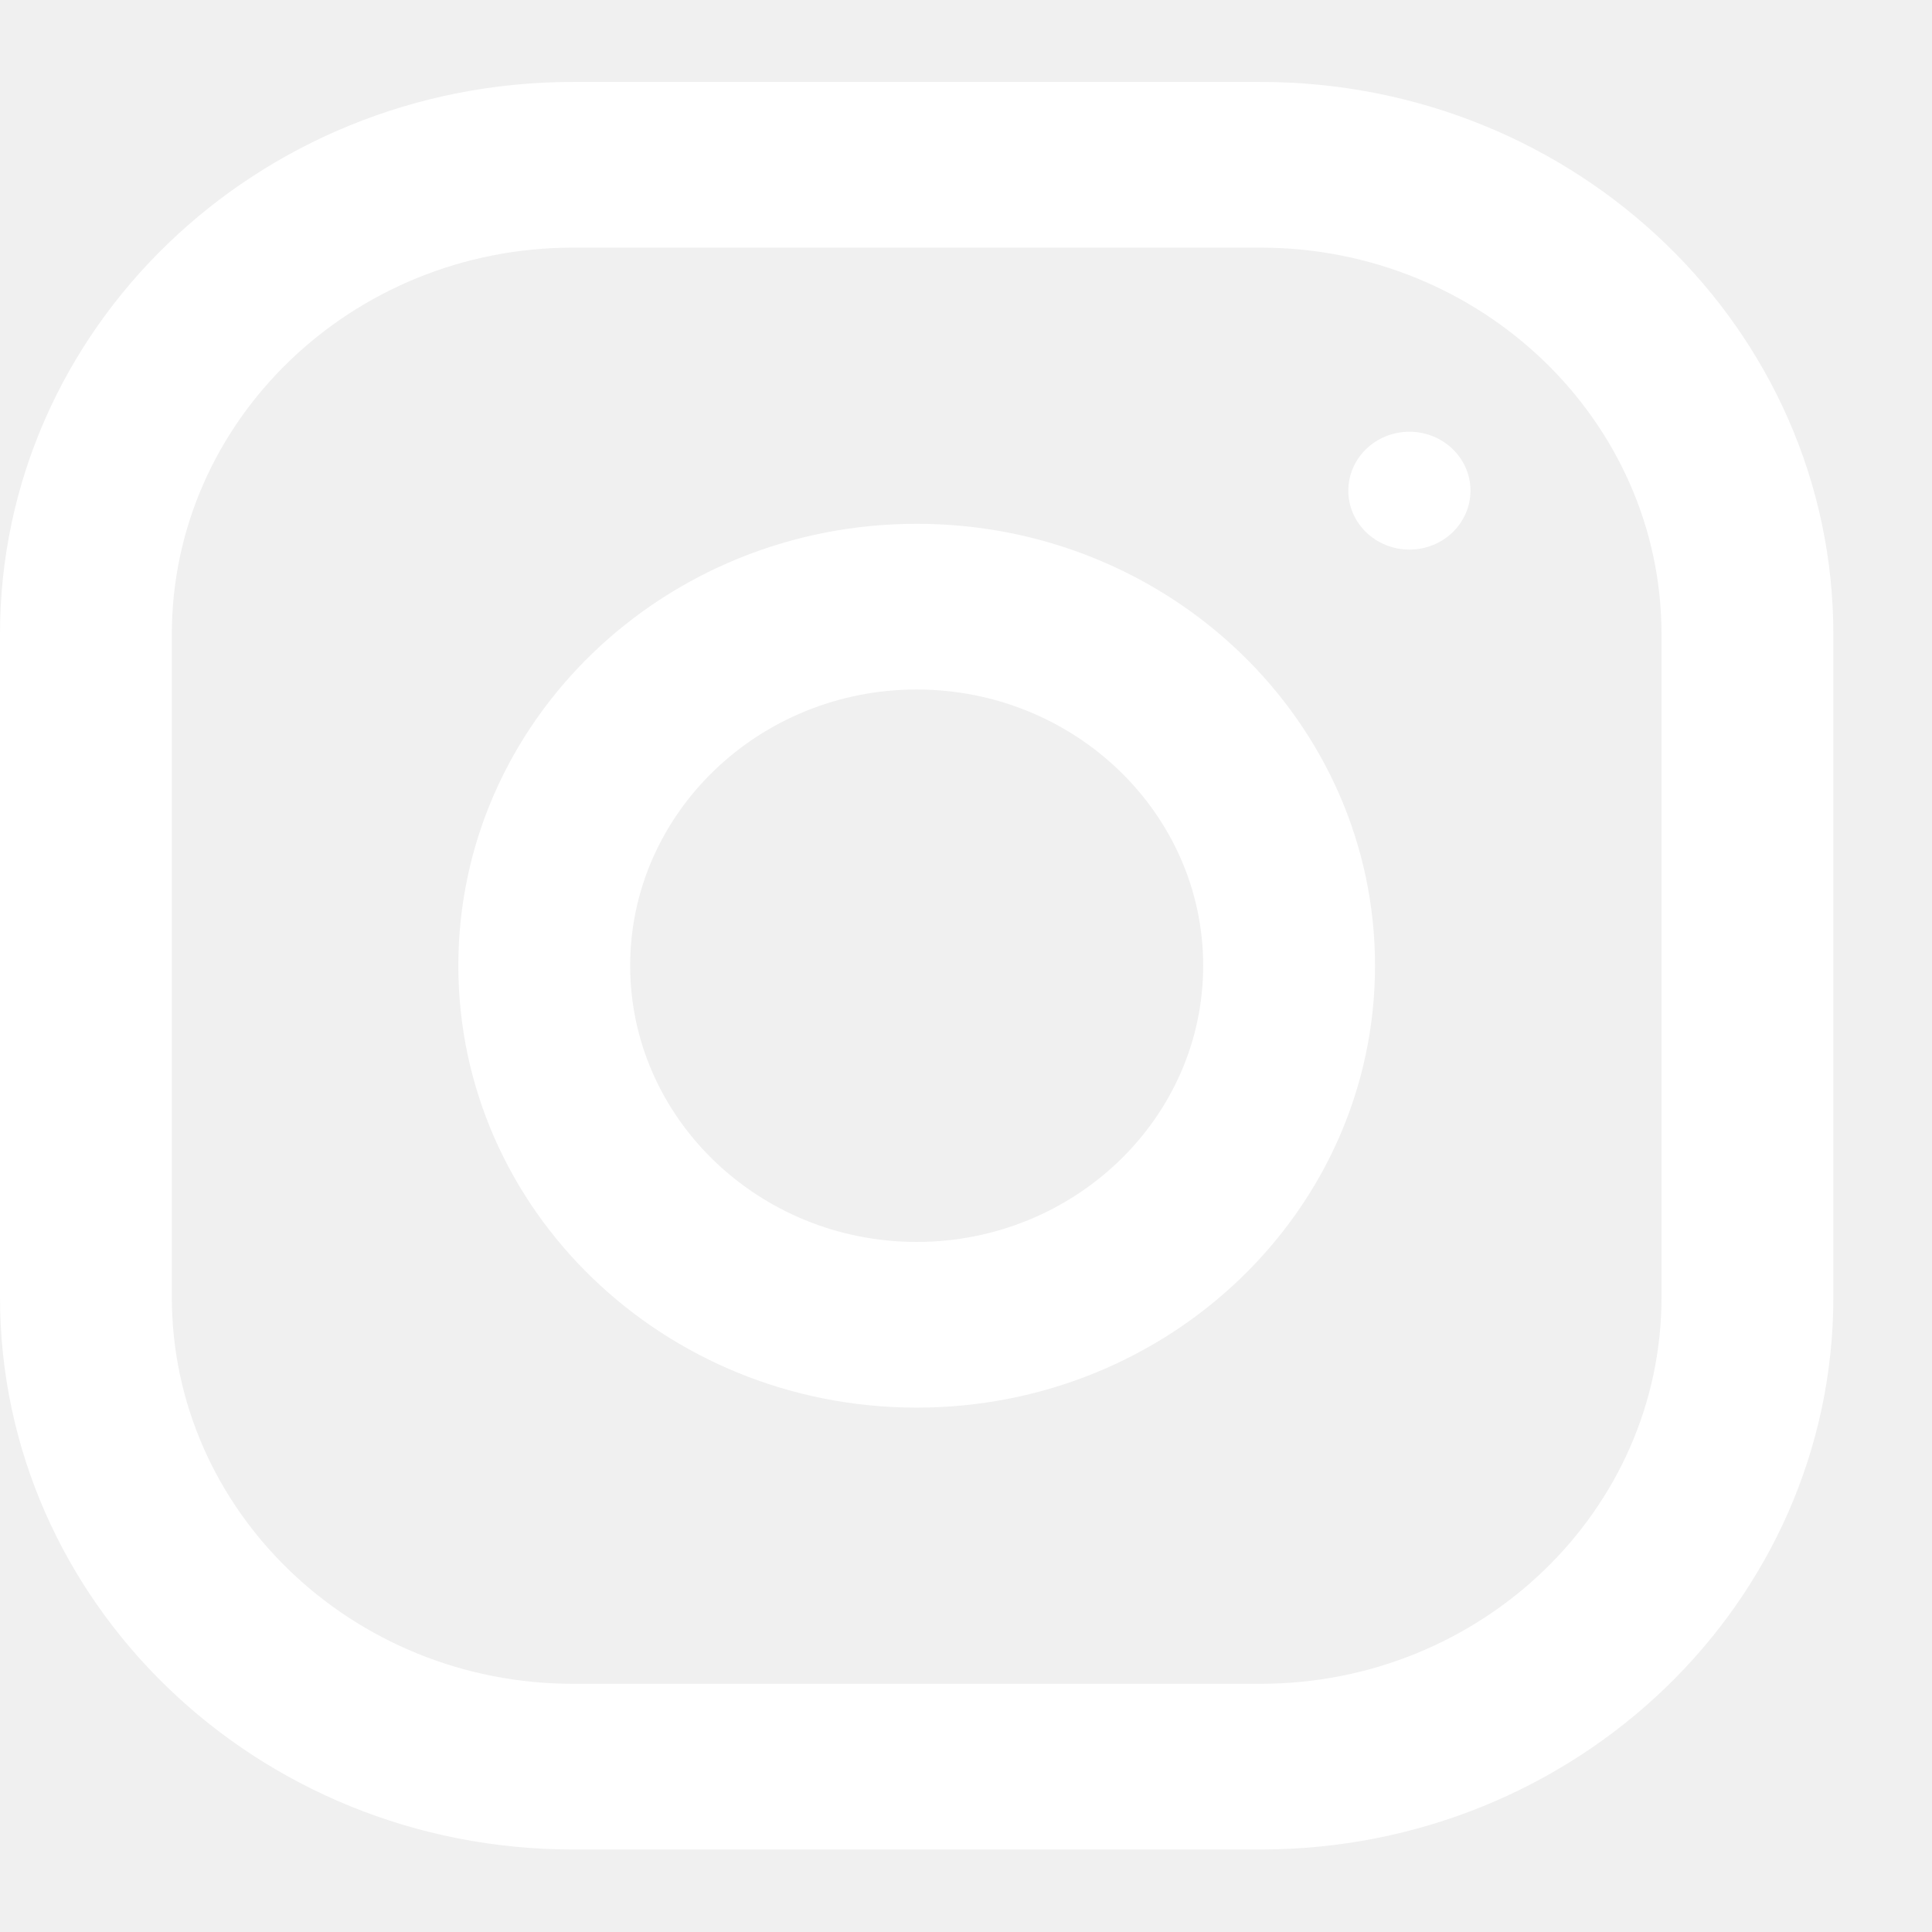
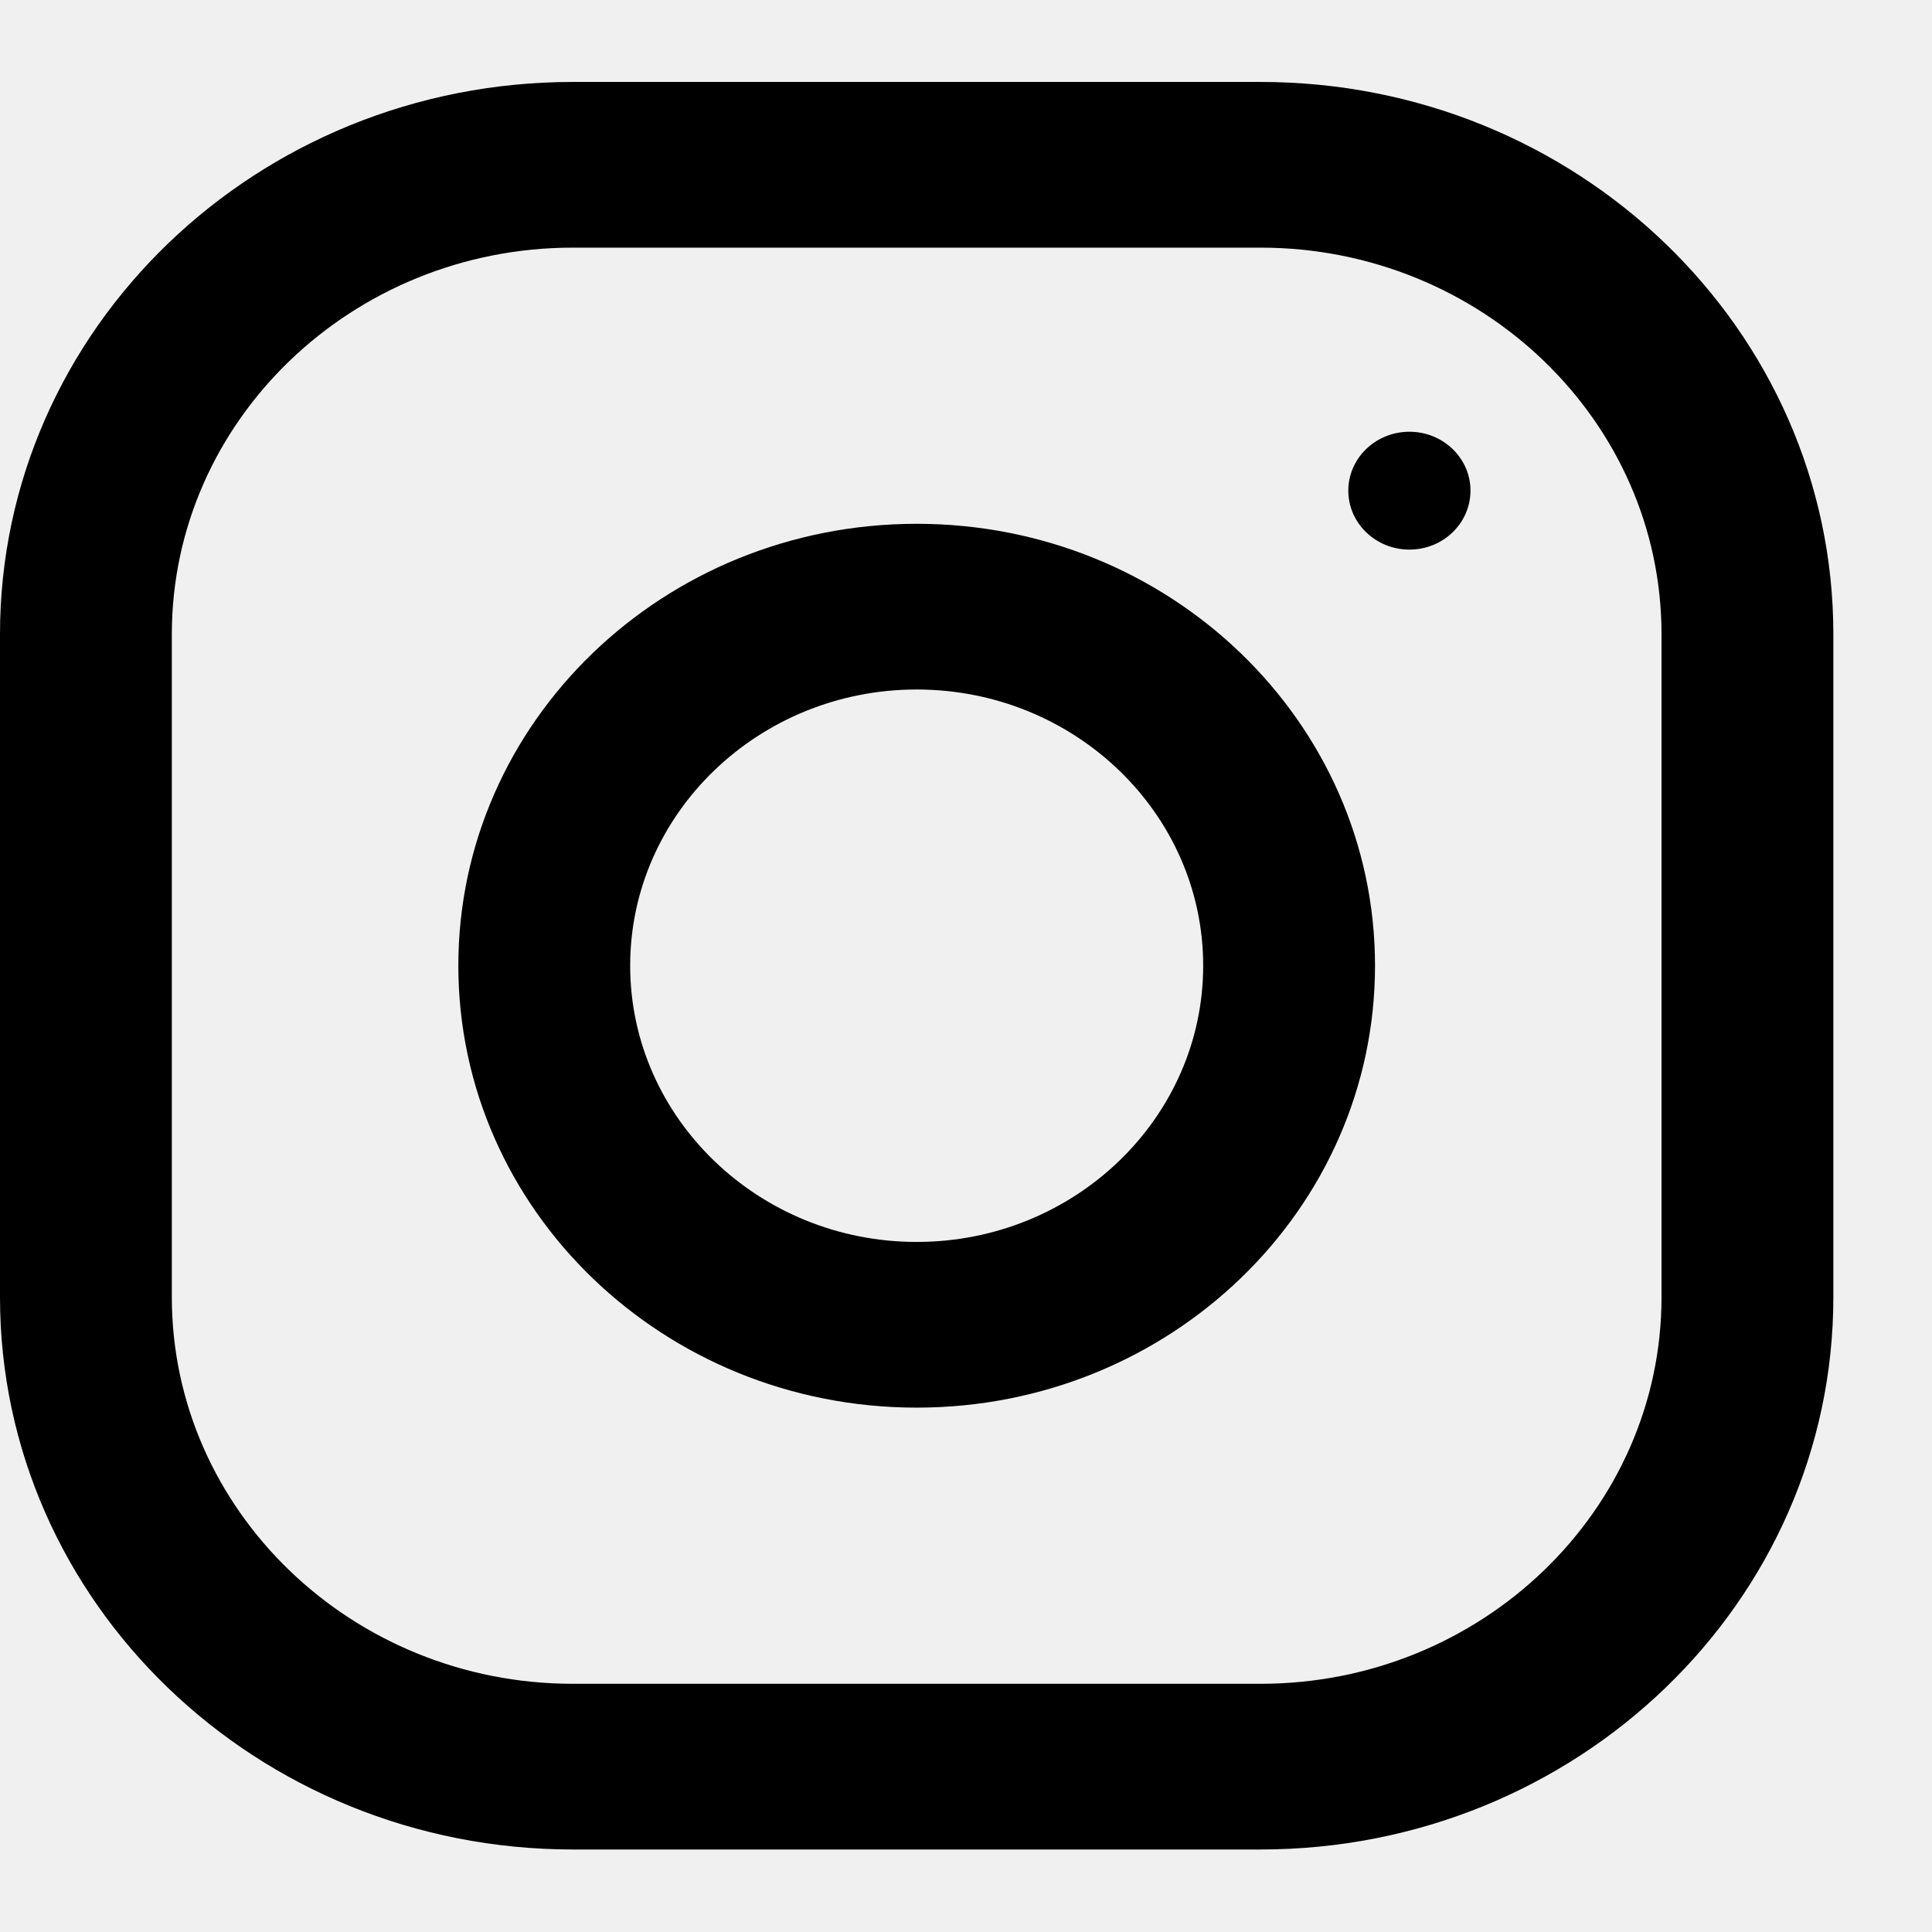
- <svg xmlns="http://www.w3.org/2000/svg" width="17" height="17" viewBox="0 0 17 17" fill="none">
-   <path d="M11.091 0.721H5.041C2.258 0.721 0 2.897 0 5.581V11.414C0 14.098 2.258 16.274 5.041 16.274H11.091C13.875 16.274 16.132 14.098 16.132 11.414V5.581C16.132 2.897 13.875 0.721 11.091 0.721ZM14.62 11.414C14.62 13.29 13.037 14.816 11.091 14.816H5.041C3.095 14.816 1.512 13.29 1.512 11.414V5.581C1.512 3.705 3.095 2.179 5.041 2.179H11.091C13.037 2.179 14.62 3.705 14.62 5.581V11.414Z" fill="white" />
-   <path d="M8.066 4.609C5.839 4.609 4.033 6.35 4.033 8.497C4.033 10.645 5.839 12.386 8.066 12.386C10.293 12.386 12.099 10.645 12.099 8.497C12.099 6.35 10.293 4.609 8.066 4.609ZM8.066 10.928C6.677 10.928 5.545 9.837 5.545 8.497C5.545 7.157 6.677 6.067 8.066 6.067C9.456 6.067 10.587 7.157 10.587 8.497C10.587 9.837 9.456 10.928 8.066 10.928Z" fill="white" />
-   <path d="M12.402 4.836C12.698 4.836 12.939 4.604 12.939 4.317C12.939 4.031 12.698 3.799 12.402 3.799C12.105 3.799 11.864 4.031 11.864 4.317C11.864 4.604 12.105 4.836 12.402 4.836Z" fill="white" />
+ <svg xmlns="http://www.w3.org/2000/svg" width="17" height="17" viewBox="0 0 17 17">
+   <path d="M11.091 0.721H5.041C2.258 0.721 0 2.897 0 5.581V11.414C0 14.098 2.258 16.274 5.041 16.274H11.091C13.875 16.274 16.132 14.098 16.132 11.414V5.581C16.132 2.897 13.875 0.721 11.091 0.721ZM14.62 11.414C14.62 13.29 13.037 14.816 11.091 14.816H5.041C3.095 14.816 1.512 13.29 1.512 11.414V5.581C1.512 3.705 3.095 2.179 5.041 2.179H11.091C13.037 2.179 14.62 3.705 14.62 5.581V11.414Z" />
+   <path d="M8.066 4.609C5.839 4.609 4.033 6.35 4.033 8.497C4.033 10.645 5.839 12.386 8.066 12.386C10.293 12.386 12.099 10.645 12.099 8.497C12.099 6.35 10.293 4.609 8.066 4.609ZM8.066 10.928C6.677 10.928 5.545 9.837 5.545 8.497C5.545 7.157 6.677 6.067 8.066 6.067C9.456 6.067 10.587 7.157 10.587 8.497C10.587 9.837 9.456 10.928 8.066 10.928Z" />
+   <path d="M12.402 4.836C12.698 4.836 12.939 4.604 12.939 4.317C12.939 4.031 12.698 3.799 12.402 3.799C12.105 3.799 11.864 4.031 11.864 4.317C11.864 4.604 12.105 4.836 12.402 4.836Z" />
</svg>
